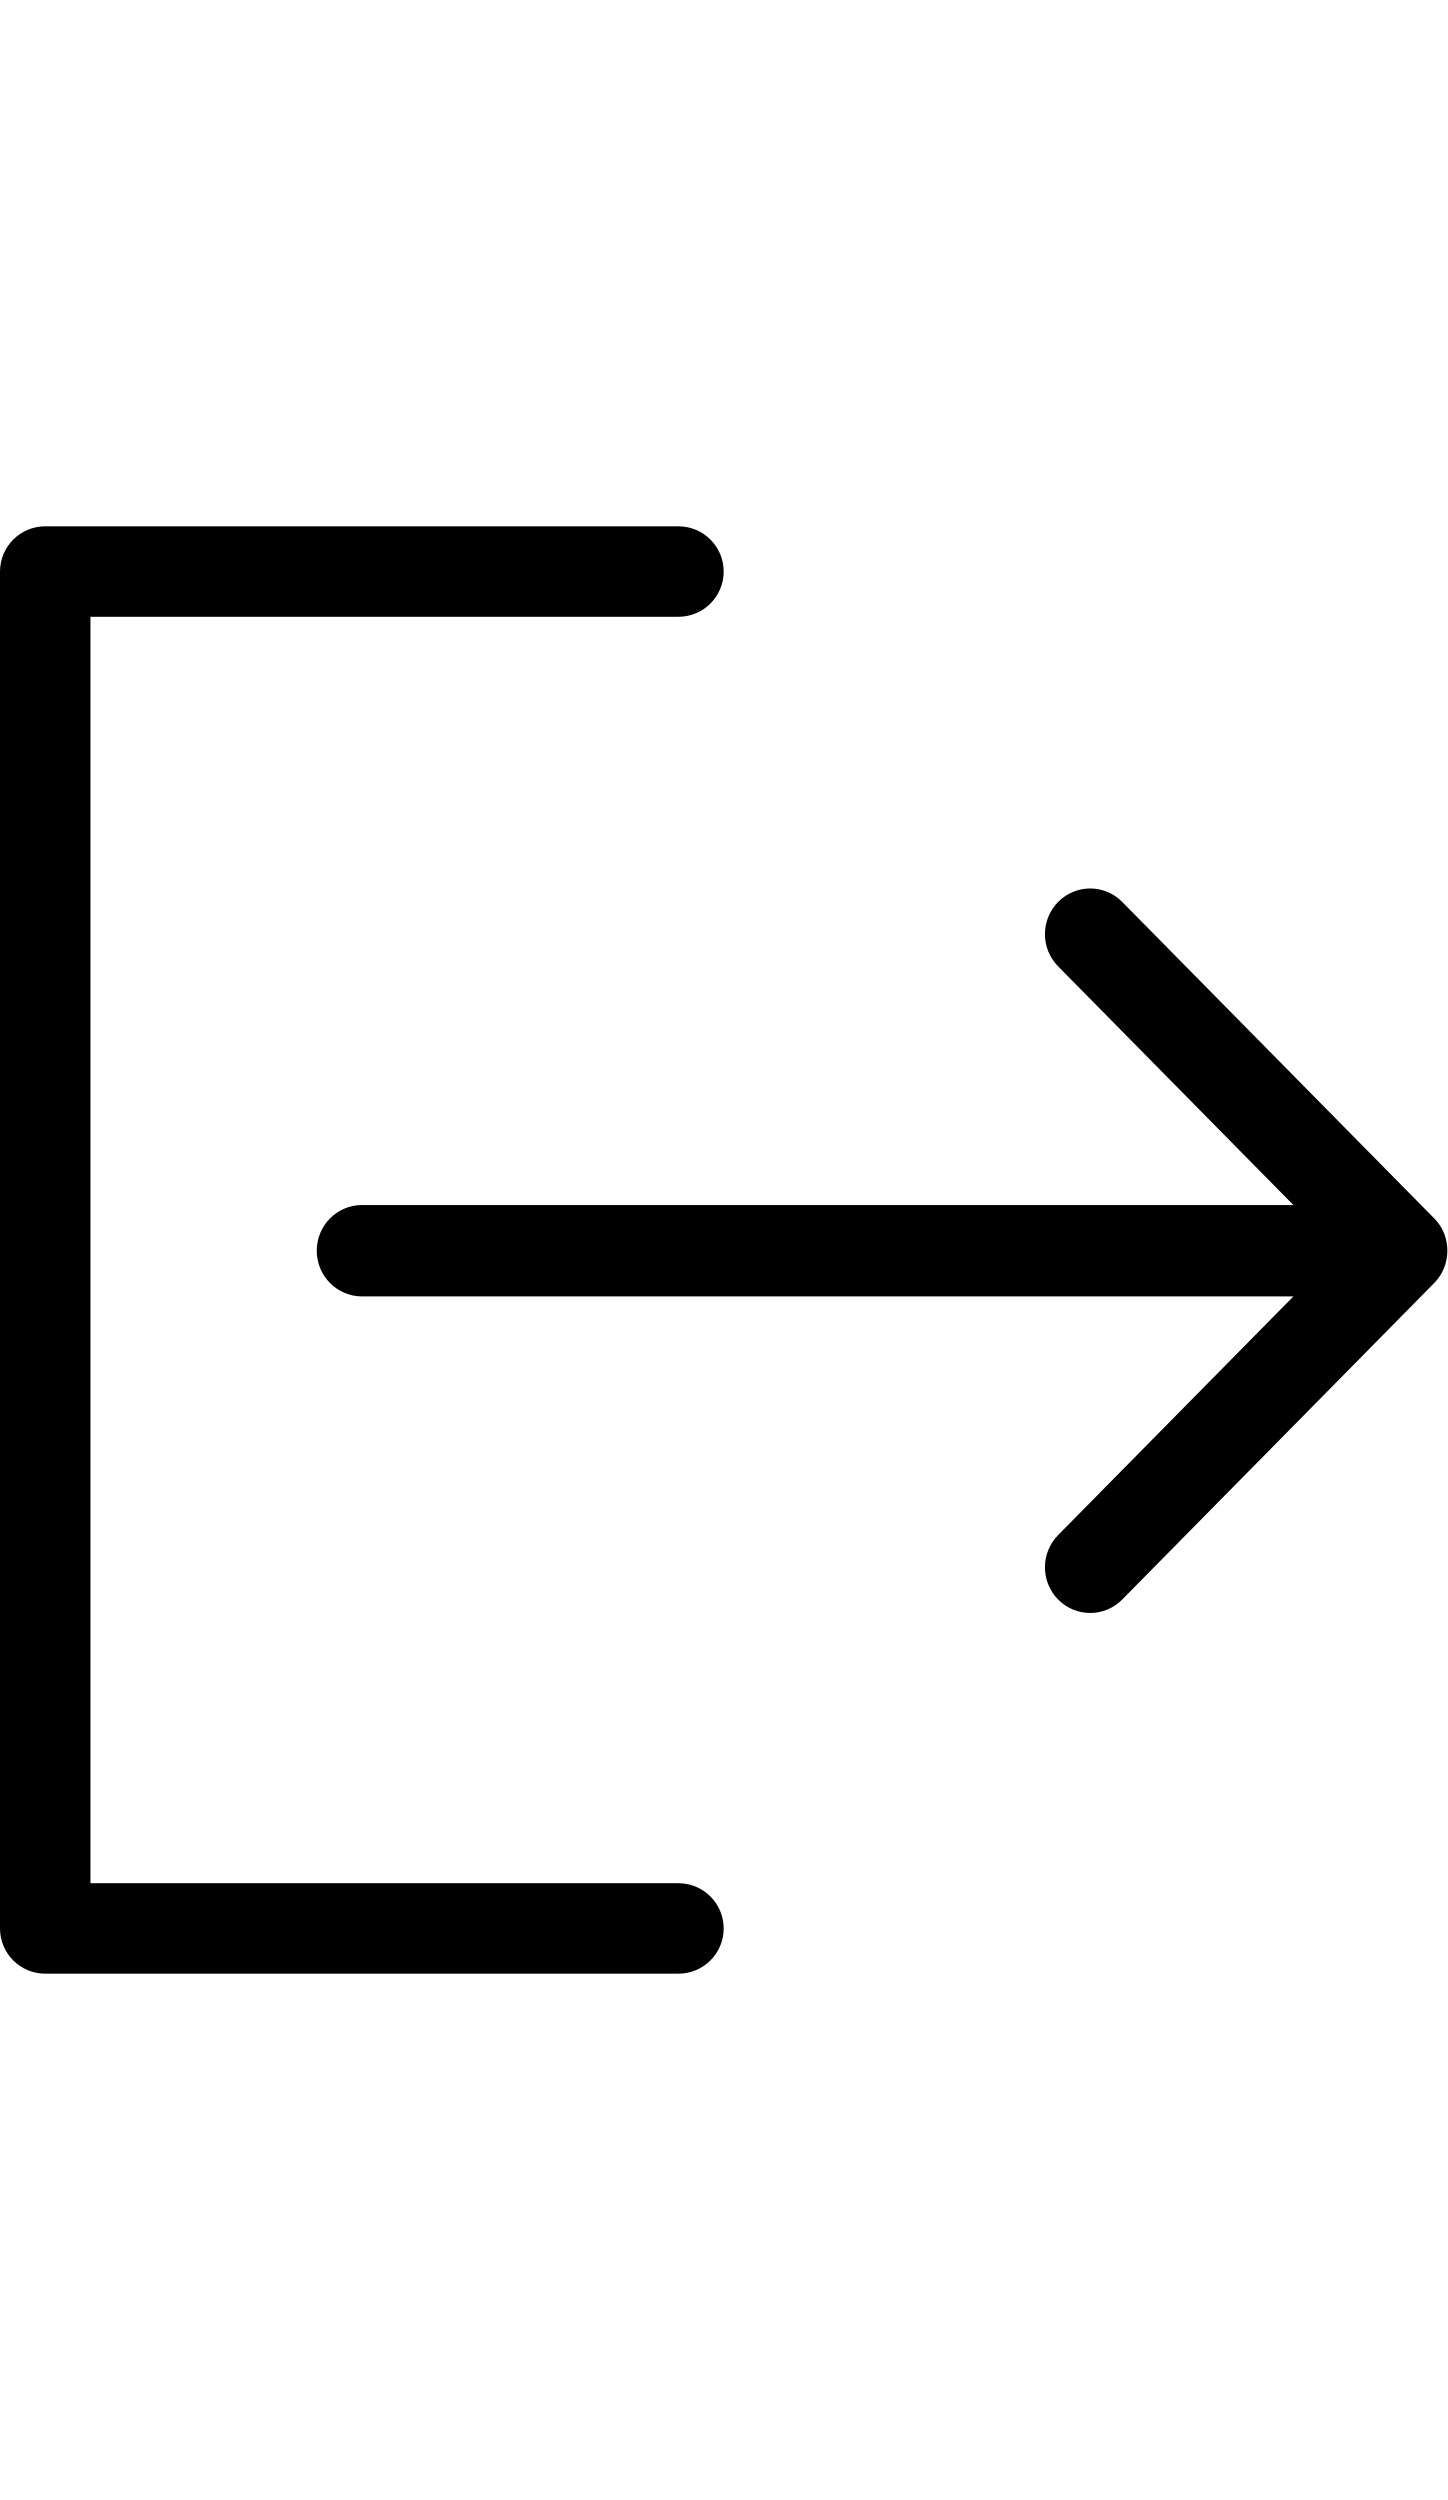
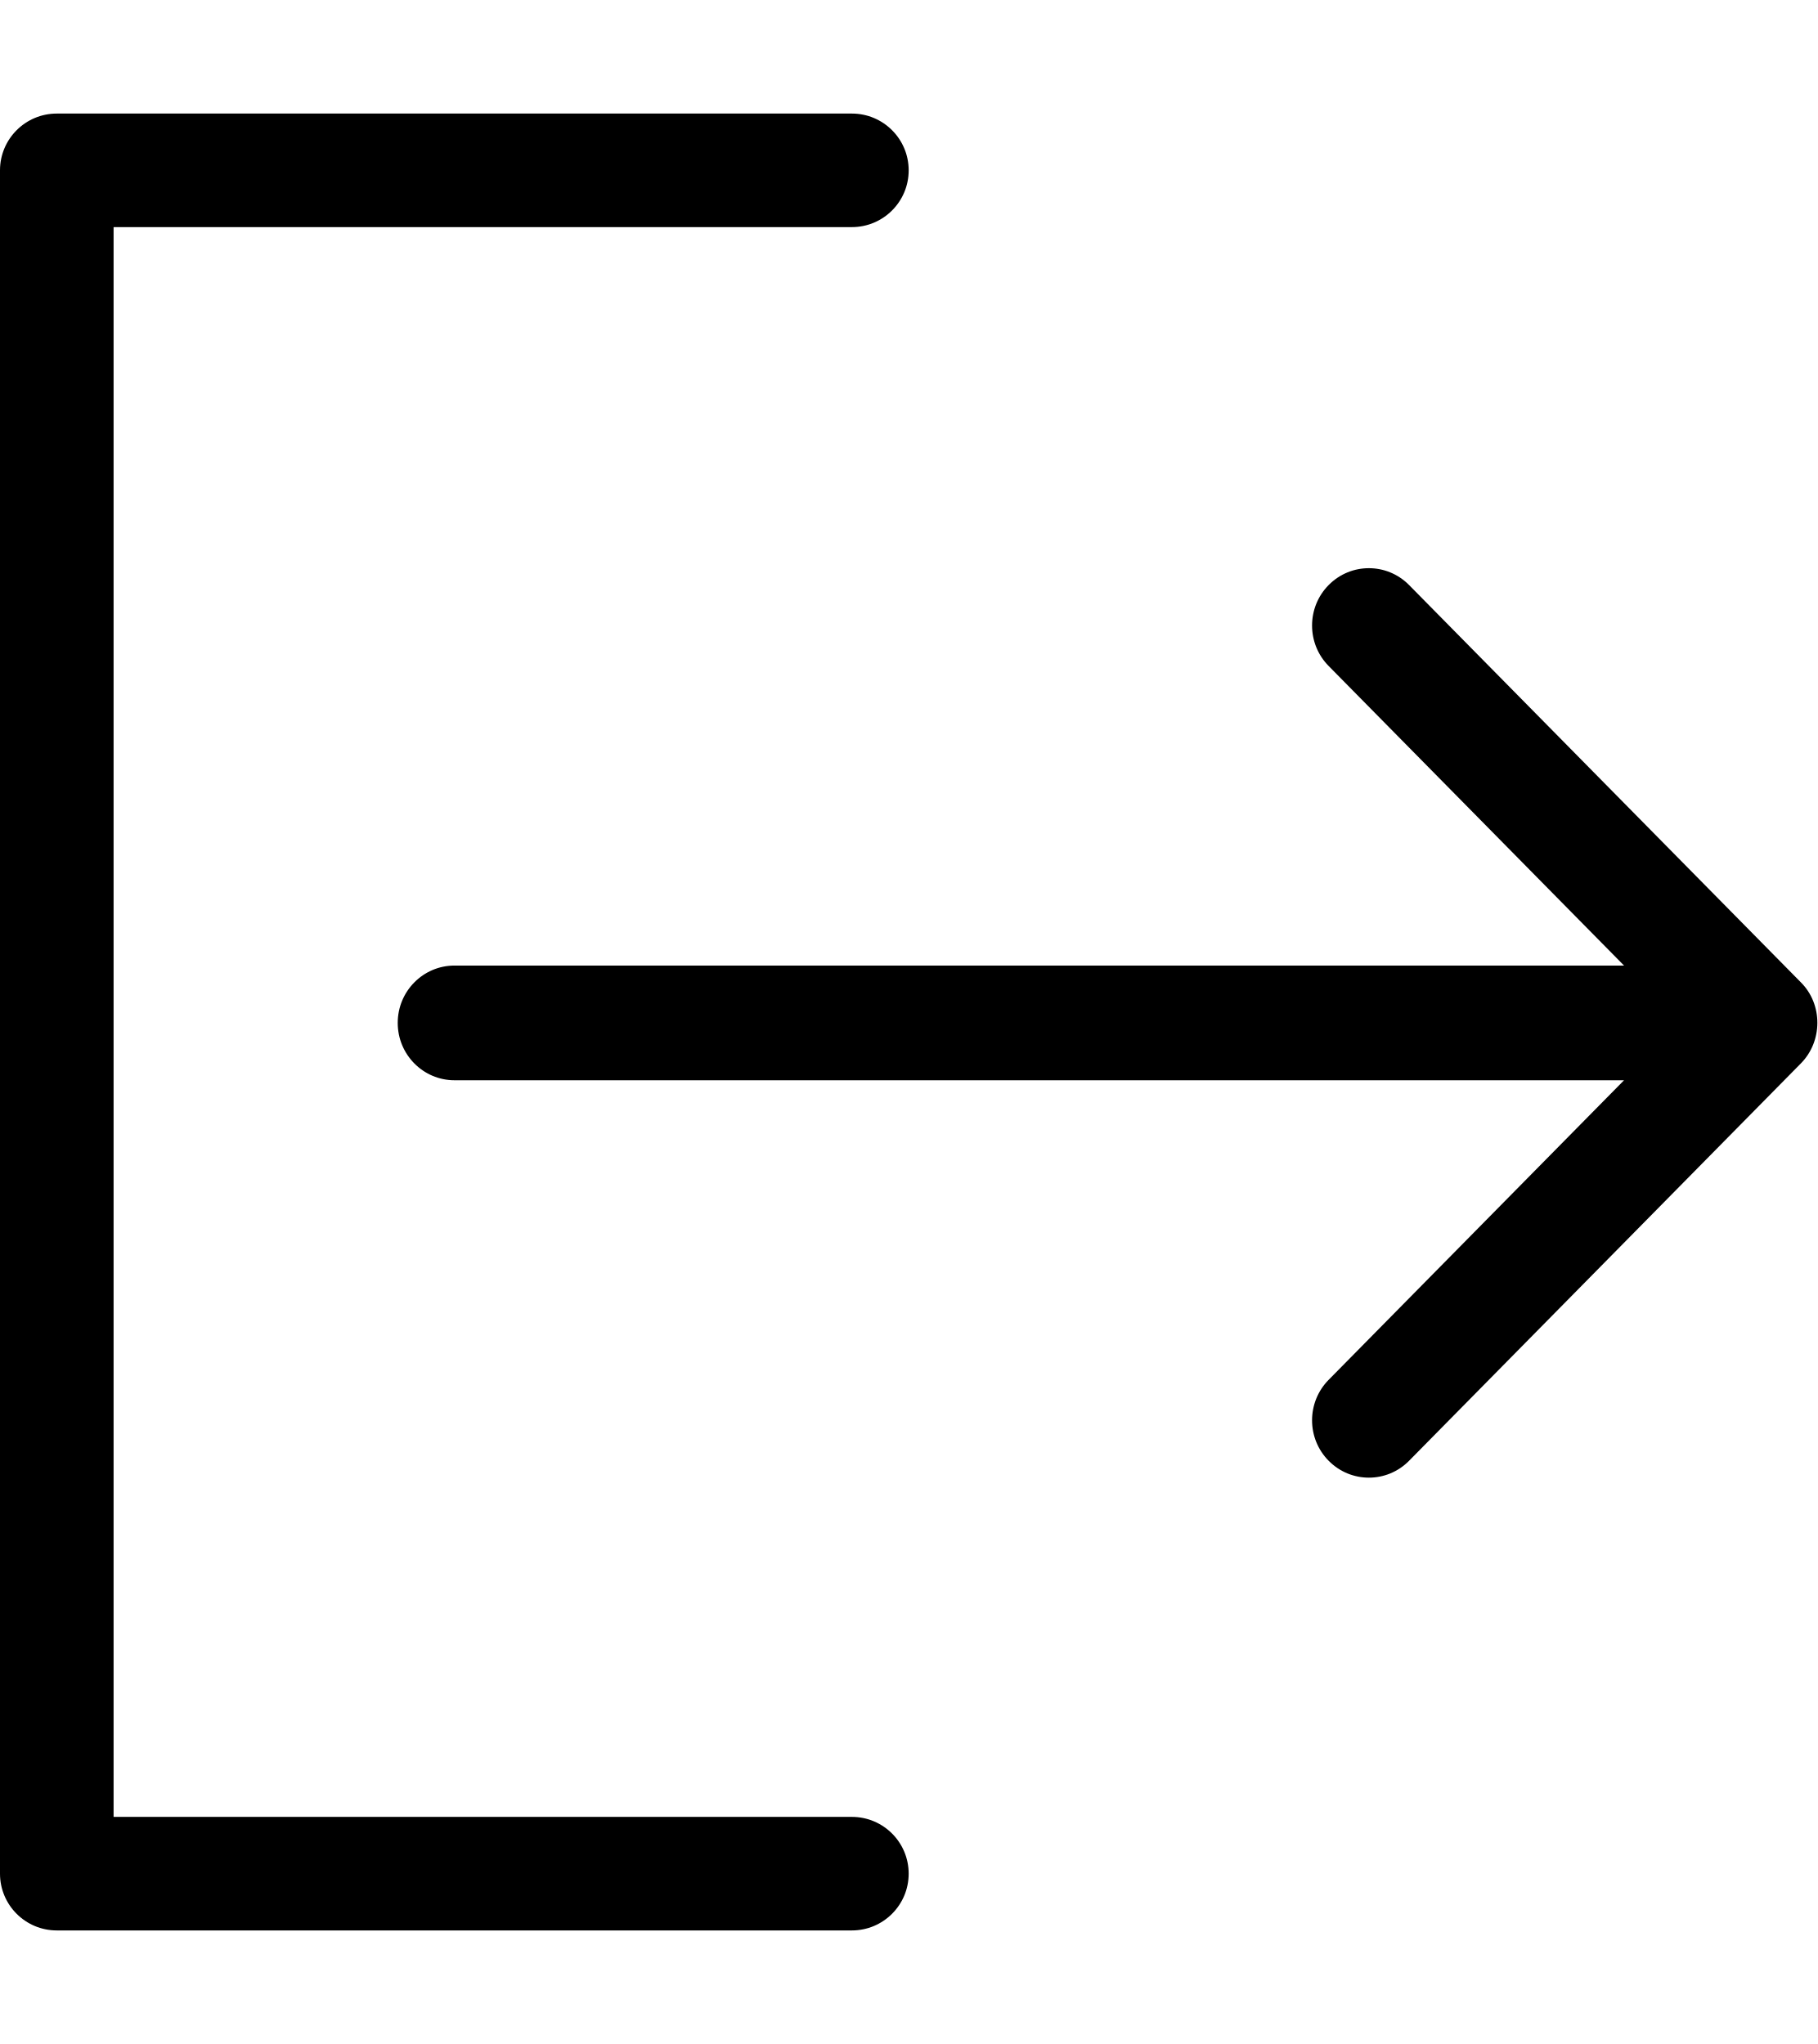
- <svg xmlns="http://www.w3.org/2000/svg" fill="6A98C6" height="19" width="11" version="1.1" id="Capa_1" viewBox="0 0 384.971 384.971" xml:space="preserve">
+ <svg xmlns="http://www.w3.org/2000/svg" fill="6A98C6" height="18" width="16" version="1.1" id="Capa_1" viewBox="0 0 384.971 384.971" xml:space="preserve">
  <g>
    <g id="Sign_Out">
      <path d="M180.455,360.91H24.061V24.061h156.394c6.641,0,12.03-5.39,12.03-12.03s-5.39-12.03-12.03-12.03H12.03    C5.39,0.001,0,5.39,0,12.031V372.94c0,6.641,5.39,12.03,12.03,12.03h168.424c6.641,0,12.03-5.39,12.03-12.03    C192.485,366.299,187.095,360.91,180.455,360.91z" />
      <path d="M381.481,184.088l-83.009-84.2c-4.704-4.752-12.319-4.74-17.011,0c-4.704,4.74-4.704,12.439,0,17.179l62.558,63.46H96.279    c-6.641,0-12.03,5.438-12.03,12.151c0,6.713,5.39,12.151,12.03,12.151h247.74l-62.558,63.46c-4.704,4.752-4.704,12.439,0,17.179    c4.704,4.752,12.319,4.752,17.011,0l82.997-84.2C386.113,196.588,386.161,188.756,381.481,184.088z" />
    </g>
    <g>
	</g>
    <g>
	</g>
    <g>
	</g>
    <g>
	</g>
    <g>
	</g>
    <g>
	</g>
  </g>
</svg>
